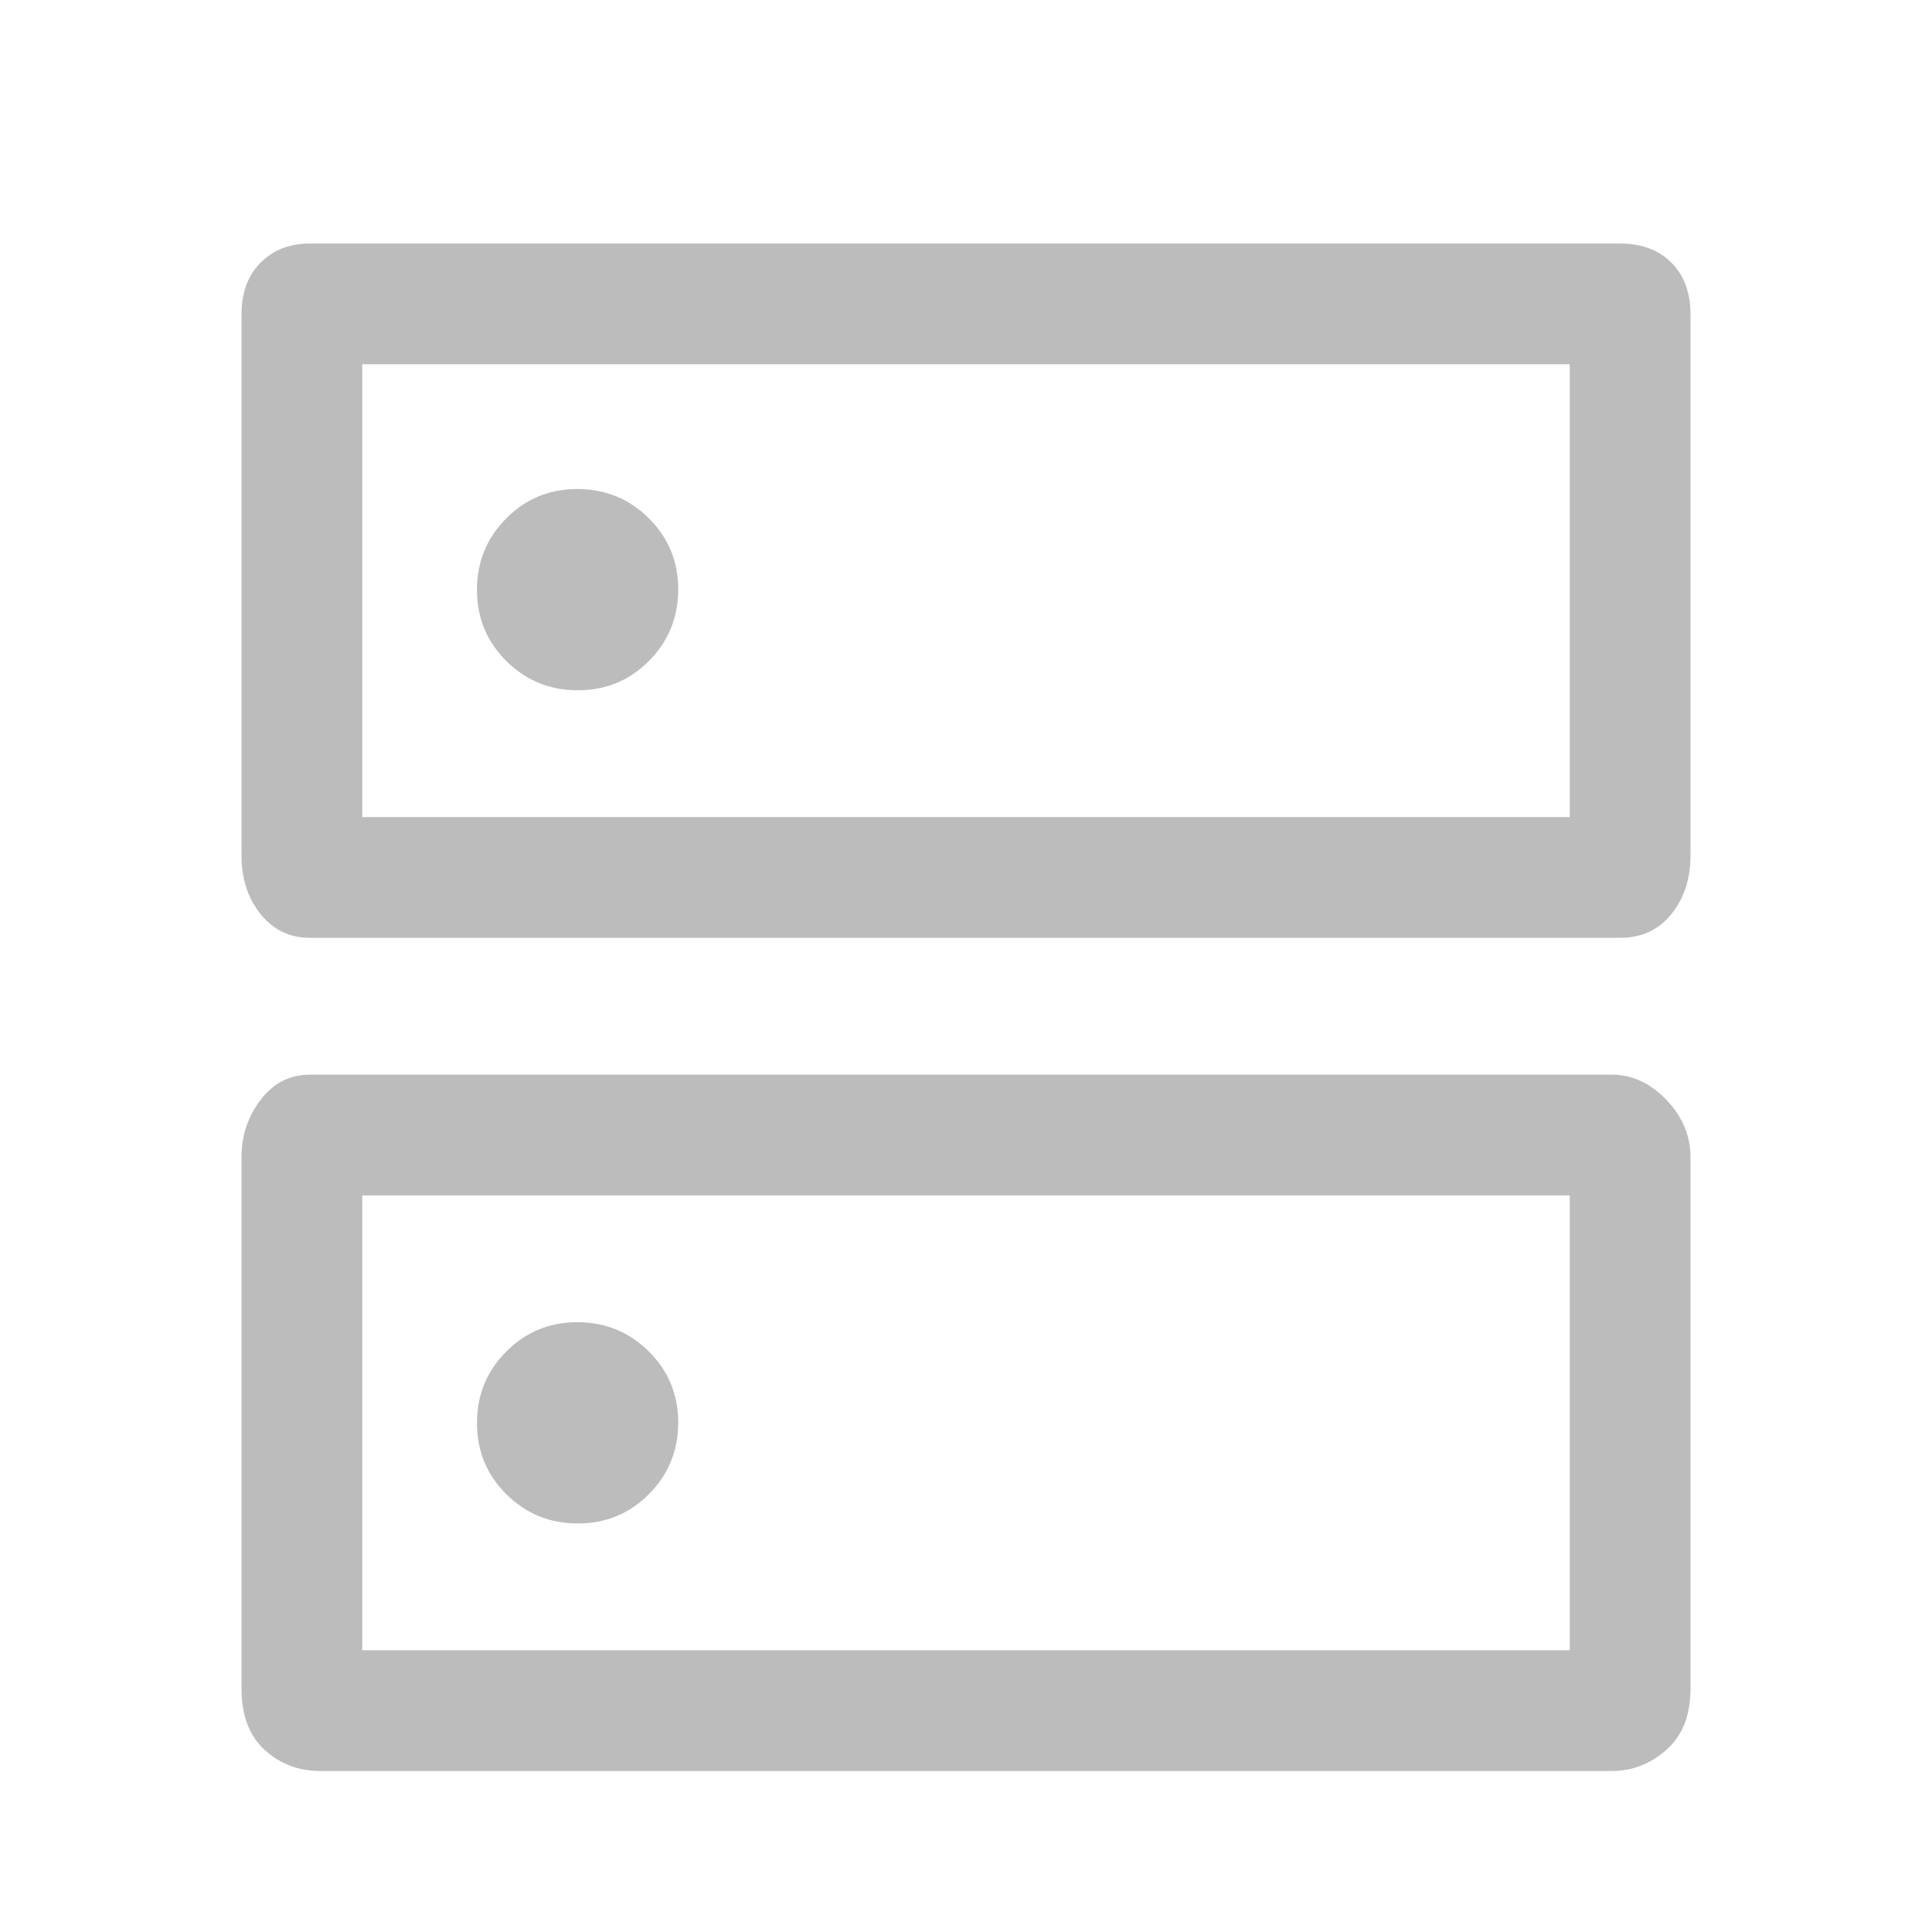
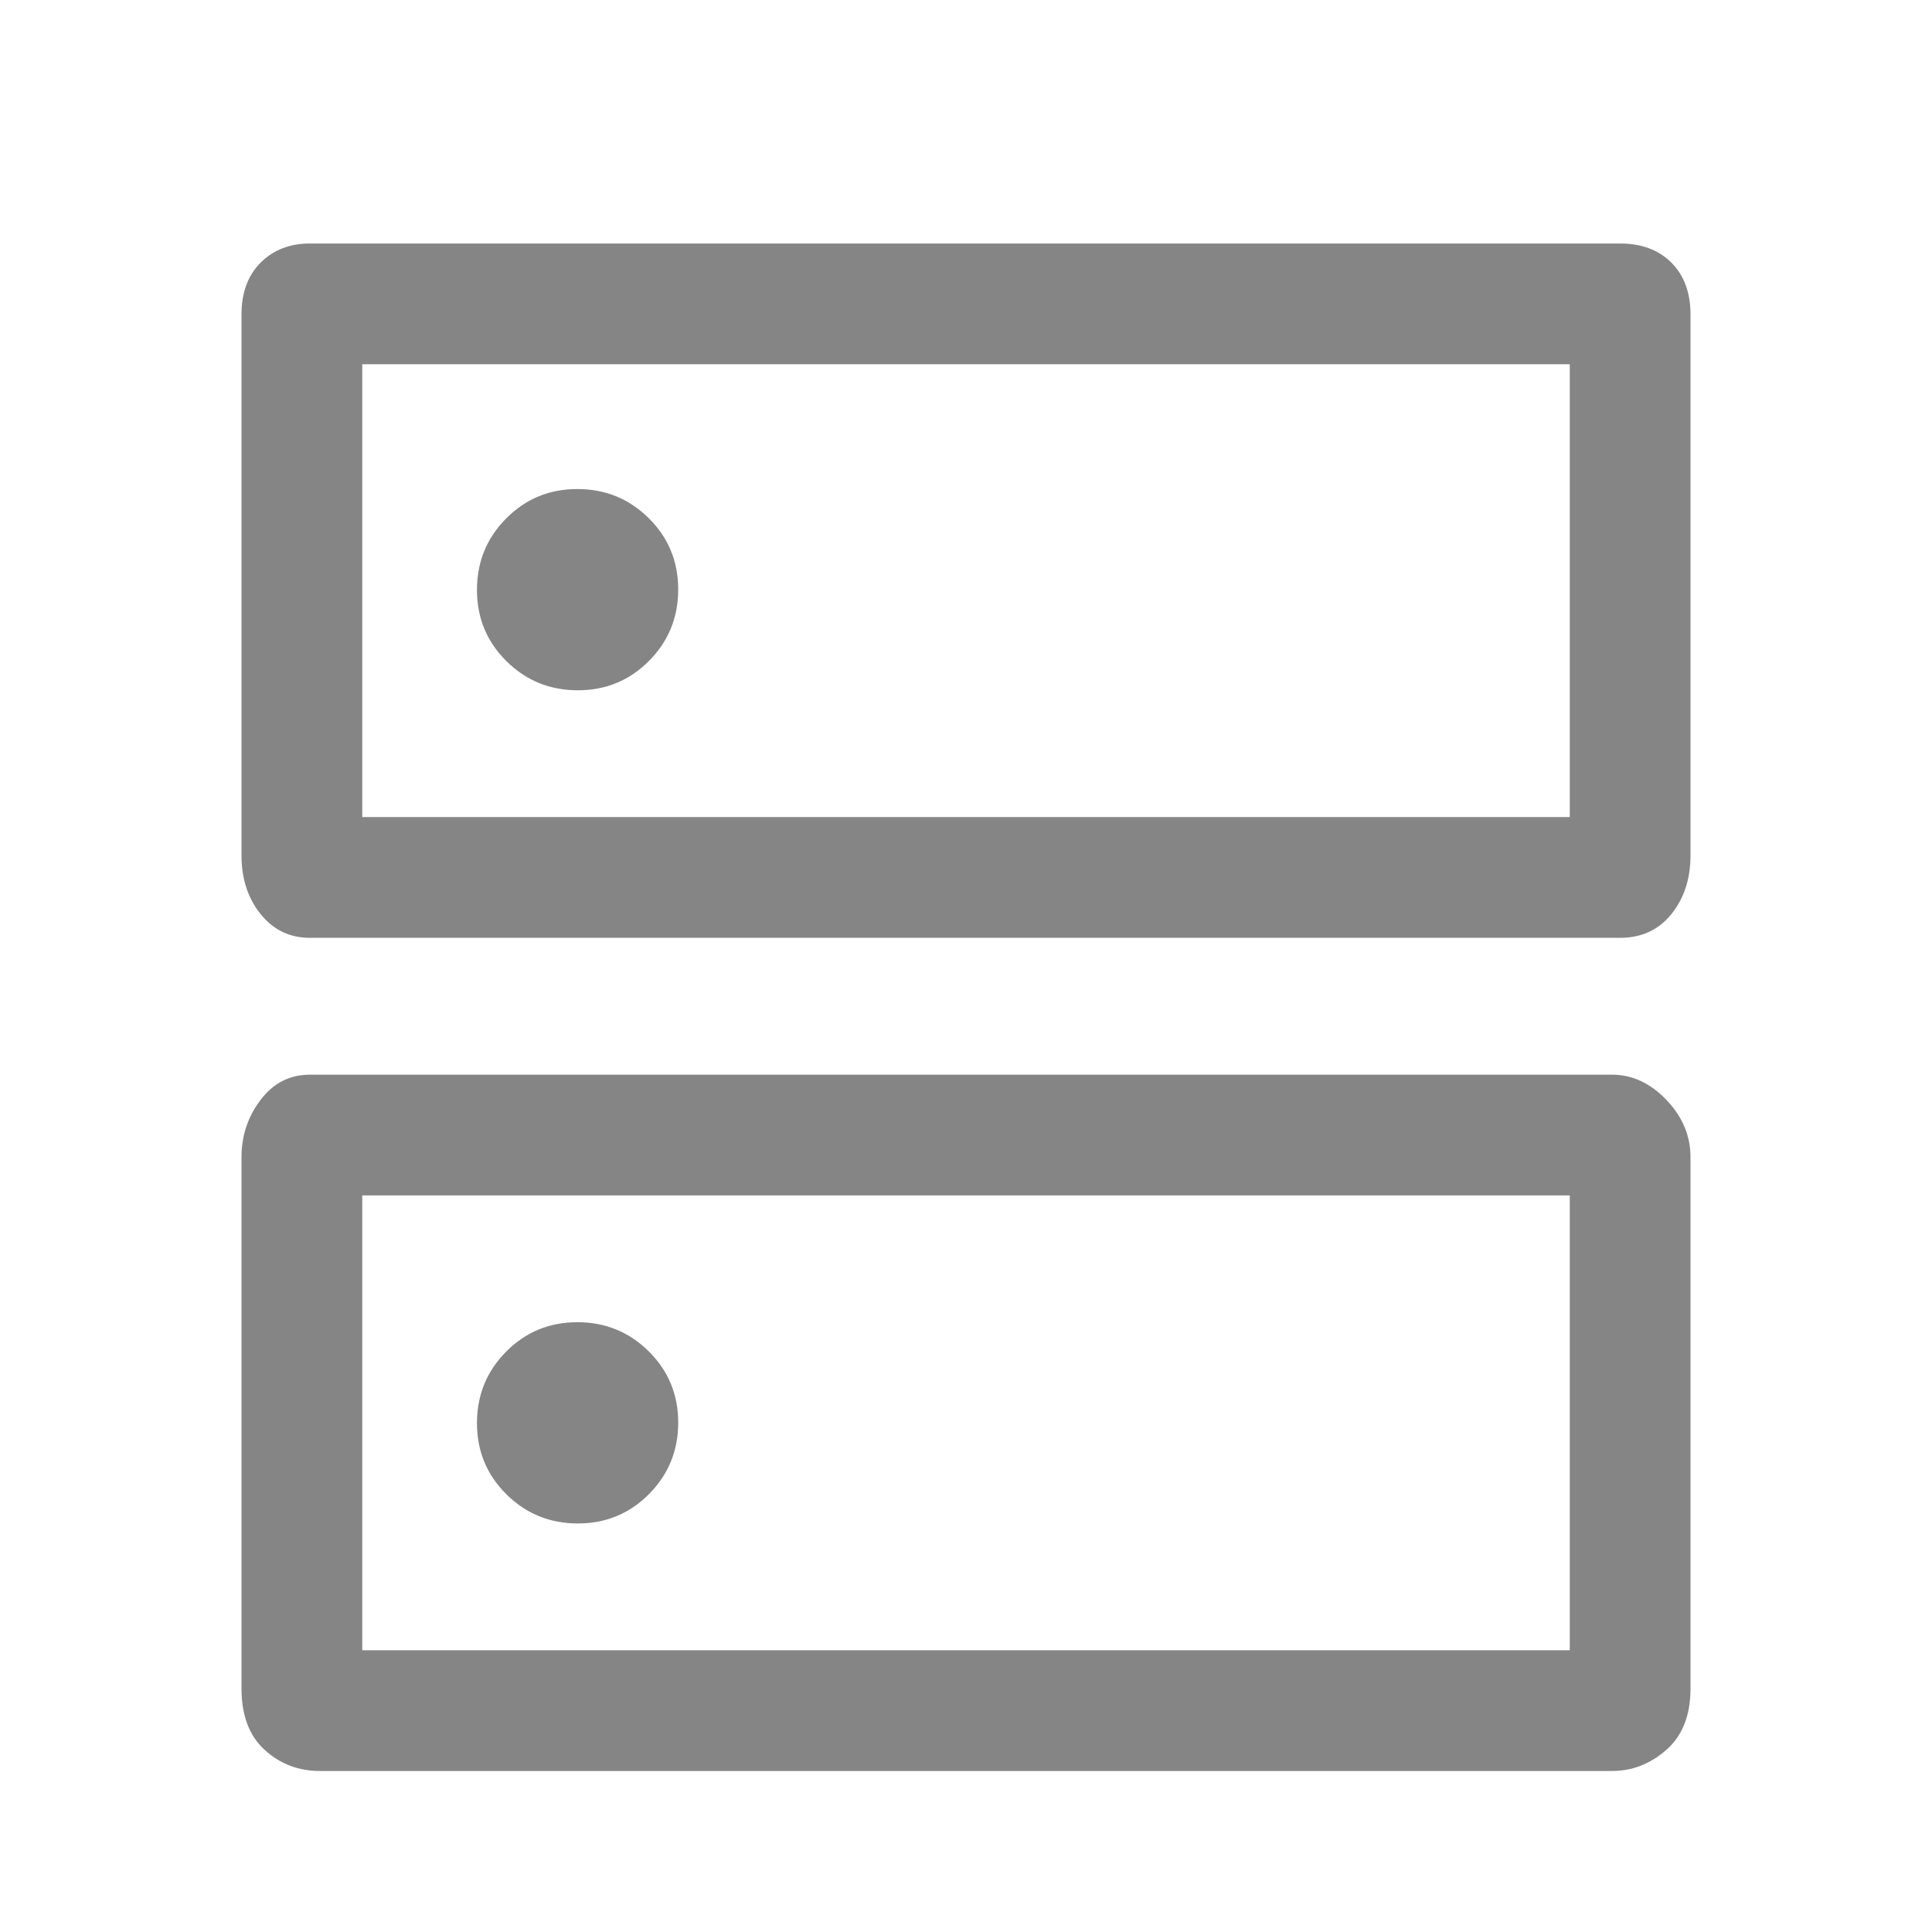
<svg xmlns="http://www.w3.org/2000/svg" width="48" height="48" viewBox="0 0 48 48" fill="none">
-   <path d="M14.344 12.15C13.648 12.15 13.058 12.394 12.575 12.881C12.092 13.368 11.85 13.96 11.85 14.656C11.85 15.352 12.094 15.942 12.581 16.425C13.068 16.908 13.66 17.15 14.356 17.15C15.052 17.15 15.642 16.906 16.125 16.419C16.608 15.932 16.85 15.34 16.85 14.644C16.85 13.948 16.606 13.358 16.119 12.875C15.632 12.392 15.04 12.15 14.344 12.15ZM14.344 32.85C13.648 32.85 13.058 33.094 12.575 33.581C12.092 34.068 11.85 34.66 11.85 35.356C11.85 36.052 12.094 36.642 12.581 37.125C13.068 37.608 13.66 37.85 14.356 37.85C15.052 37.85 15.642 37.606 16.125 37.119C16.608 36.632 16.85 36.04 16.85 35.344C16.85 34.648 16.606 34.058 16.119 33.575C15.632 33.092 15.04 32.85 14.344 32.85ZM7.7 6.05H40.25C40.783 6.05 41.208 6.208 41.525 6.525C41.842 6.842 42 7.272 42 7.816V21.25C42 21.831 41.842 22.318 41.525 22.711C41.208 23.104 40.783 23.3 40.25 23.3H7.7C7.2 23.3 6.792 23.104 6.475 22.711C6.158 22.318 6 21.831 6 21.25V7.816C6 7.272 6.158 6.842 6.475 6.525C6.792 6.208 7.2 6.05 7.7 6.05ZM9 9.05V20.3H39V9.05H9ZM7.7 26.7H40.05C40.55 26.7 41 26.908 41.4 27.325C41.8 27.742 42 28.217 42 28.751V41.95C42 42.617 41.8 43.125 41.4 43.475C41 43.825 40.55 44 40.05 44H7.95C7.417 44 6.958 43.825 6.575 43.475C6.192 43.125 6 42.617 6 41.95V28.751C6 28.217 6.158 27.742 6.475 27.325C6.792 26.908 7.2 26.7 7.7 26.7ZM9 29.7V41H39V29.7H9Z" fill="#BCBCBC" />
+   <path d="M14.344 12.15C13.648 12.15 13.058 12.394 12.575 12.881C12.092 13.368 11.85 13.96 11.85 14.656C11.85 15.352 12.094 15.942 12.581 16.425C13.068 16.908 13.66 17.15 14.356 17.15C15.052 17.15 15.642 16.906 16.125 16.419C16.608 15.932 16.85 15.34 16.85 14.644C16.85 13.948 16.606 13.358 16.119 12.875C15.632 12.392 15.04 12.15 14.344 12.15ZM14.344 32.85C13.648 32.85 13.058 33.094 12.575 33.581C12.092 34.068 11.85 34.66 11.85 35.356C11.85 36.052 12.094 36.642 12.581 37.125C13.068 37.608 13.66 37.85 14.356 37.85C15.052 37.85 15.642 37.606 16.125 37.119C16.608 36.632 16.85 36.04 16.85 35.344C16.85 34.648 16.606 34.058 16.119 33.575C15.632 33.092 15.04 32.85 14.344 32.85ZM7.7 6.05H40.25C40.783 6.05 41.208 6.208 41.525 6.525C41.842 6.842 42 7.272 42 7.816V21.25C42 21.831 41.842 22.318 41.525 22.711C41.208 23.104 40.783 23.3 40.25 23.3H7.7C7.2 23.3 6.792 23.104 6.475 22.711C6.158 22.318 6 21.831 6 21.25V7.816C6 7.272 6.158 6.842 6.475 6.525C6.792 6.208 7.2 6.05 7.7 6.05ZM9 9.05V20.3H39V9.05H9ZM7.7 26.7H40.05C40.55 26.7 41 26.908 41.4 27.325C41.8 27.742 42 28.217 42 28.751V41.95C42 42.617 41.8 43.125 41.4 43.475C41 43.825 40.55 44 40.05 44H7.95C7.417 44 6.958 43.825 6.575 43.475C6.192 43.125 6 42.617 6 41.95V28.751C6 28.217 6.158 27.742 6.475 27.325C6.792 26.908 7.2 26.7 7.7 26.7ZM9 29.7V41H39V29.7H9Z" fill="#858585" />
</svg>
